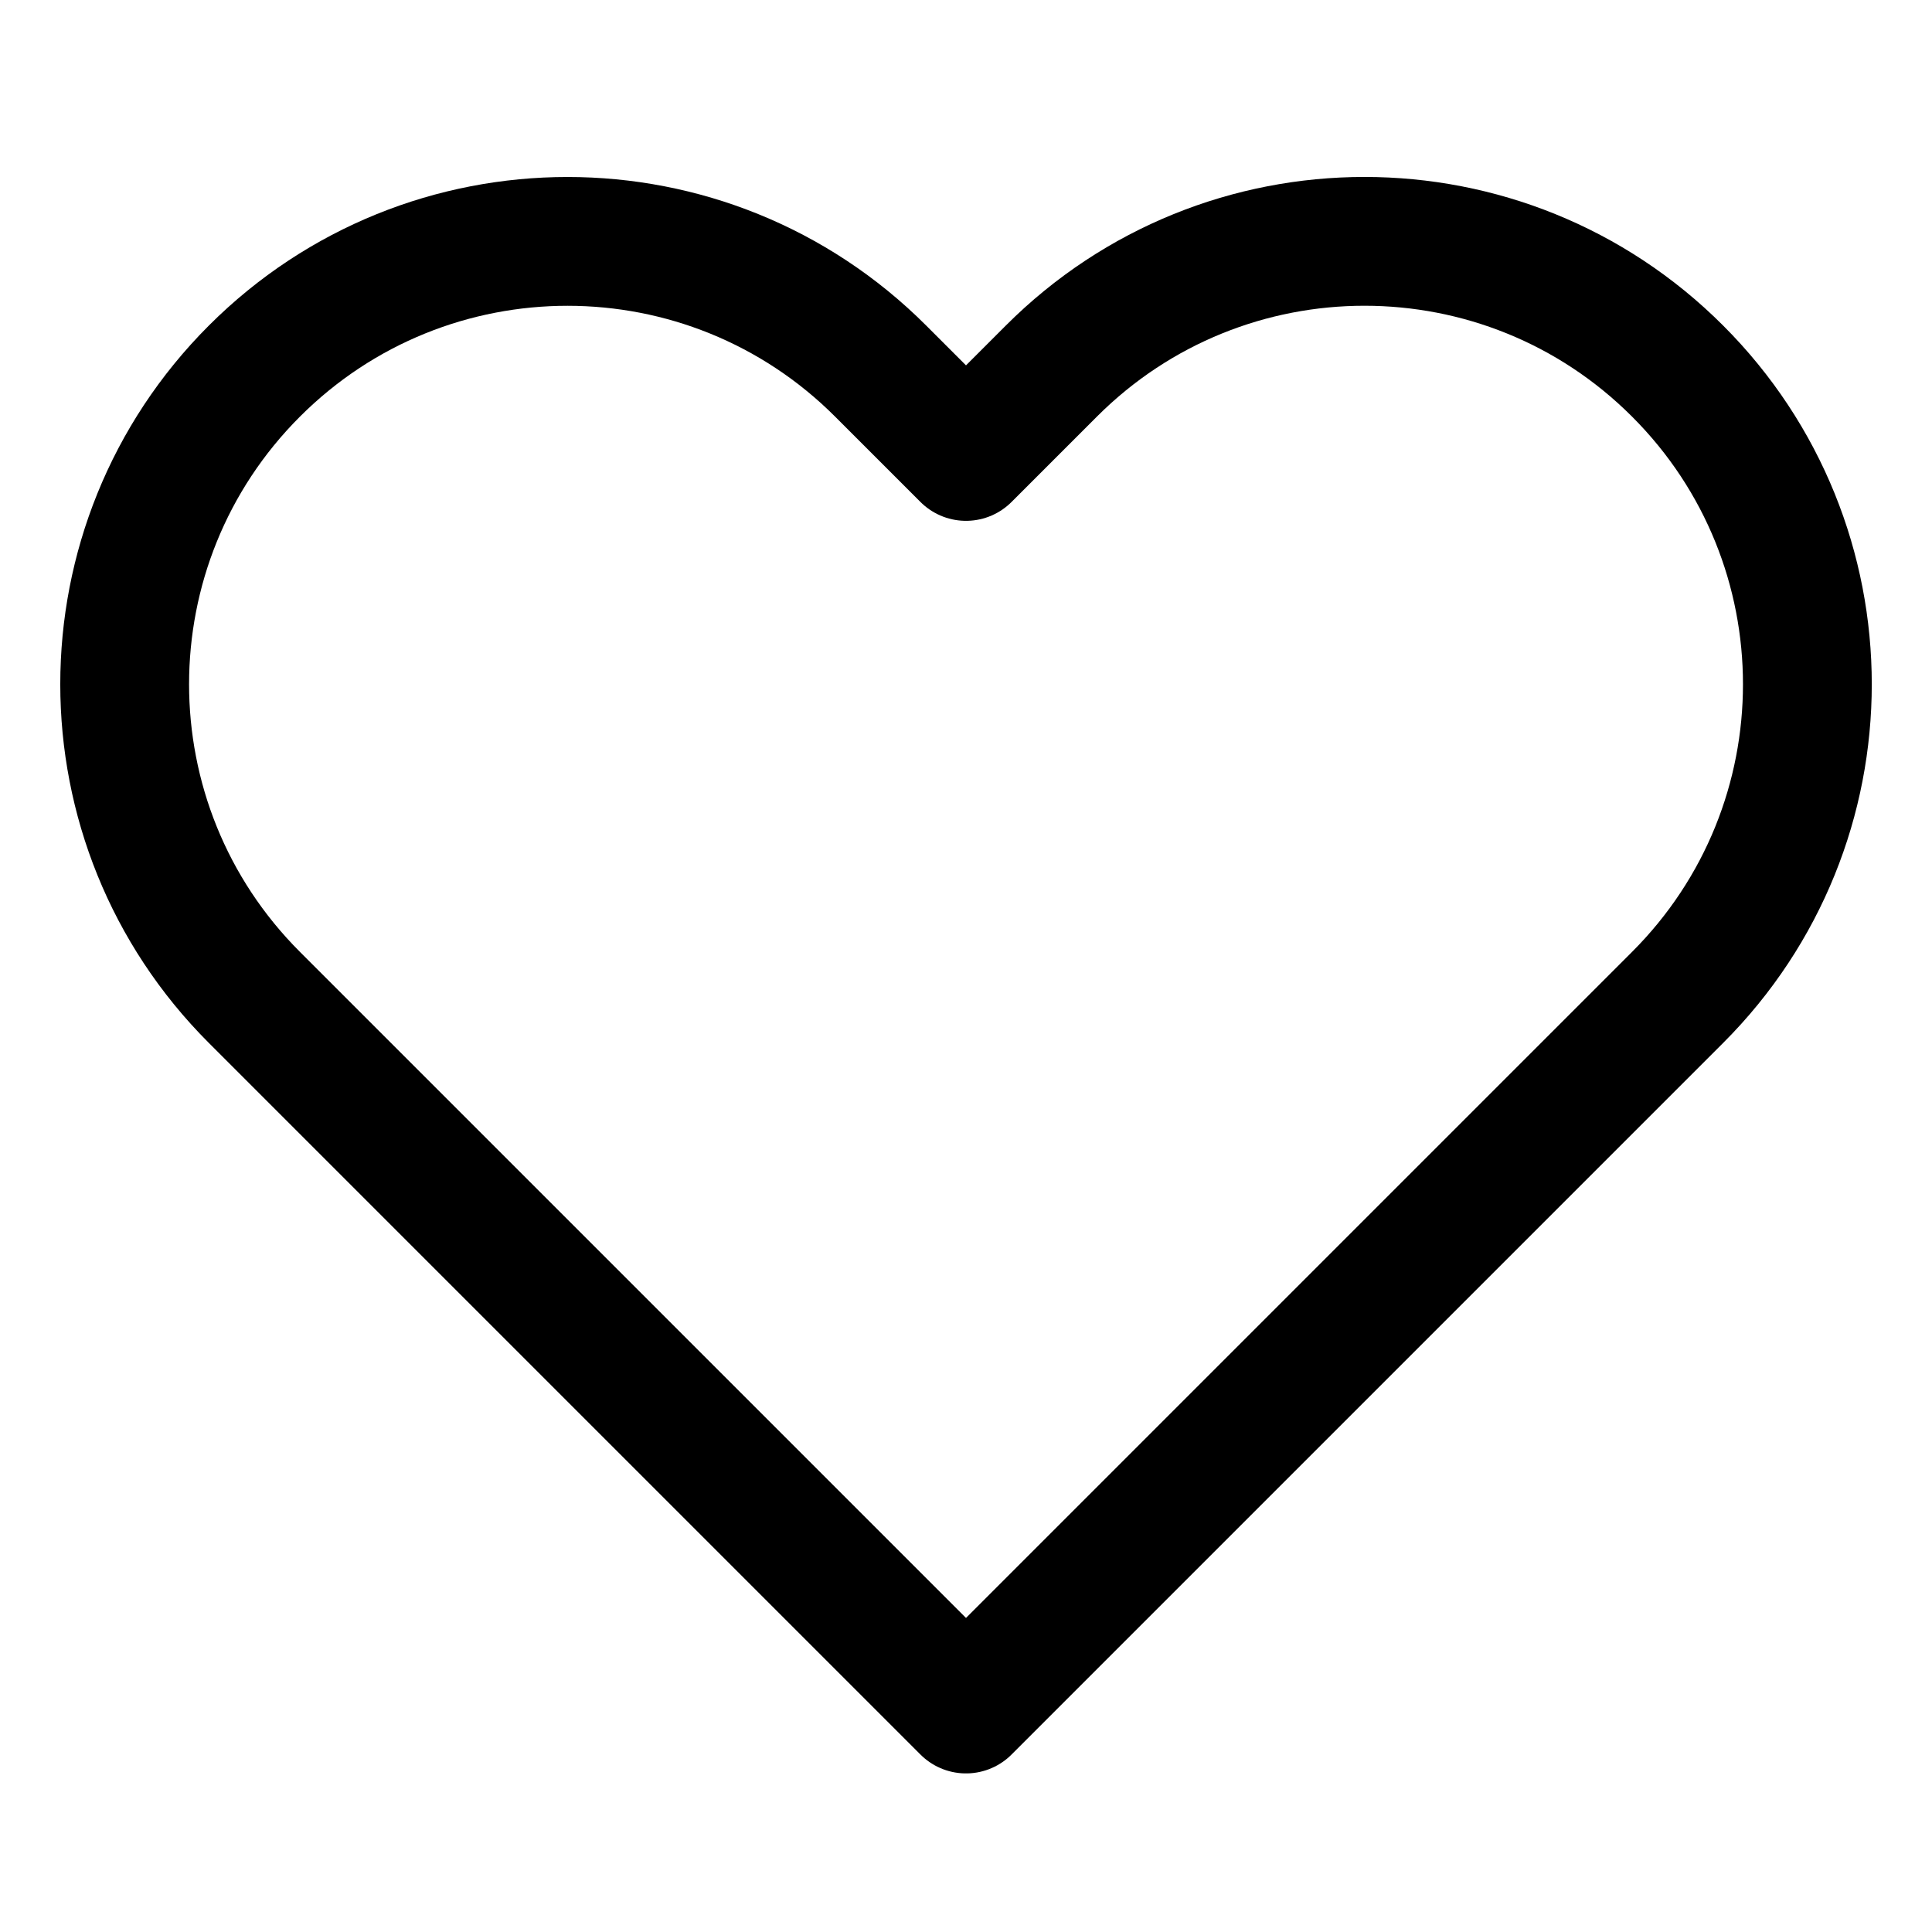
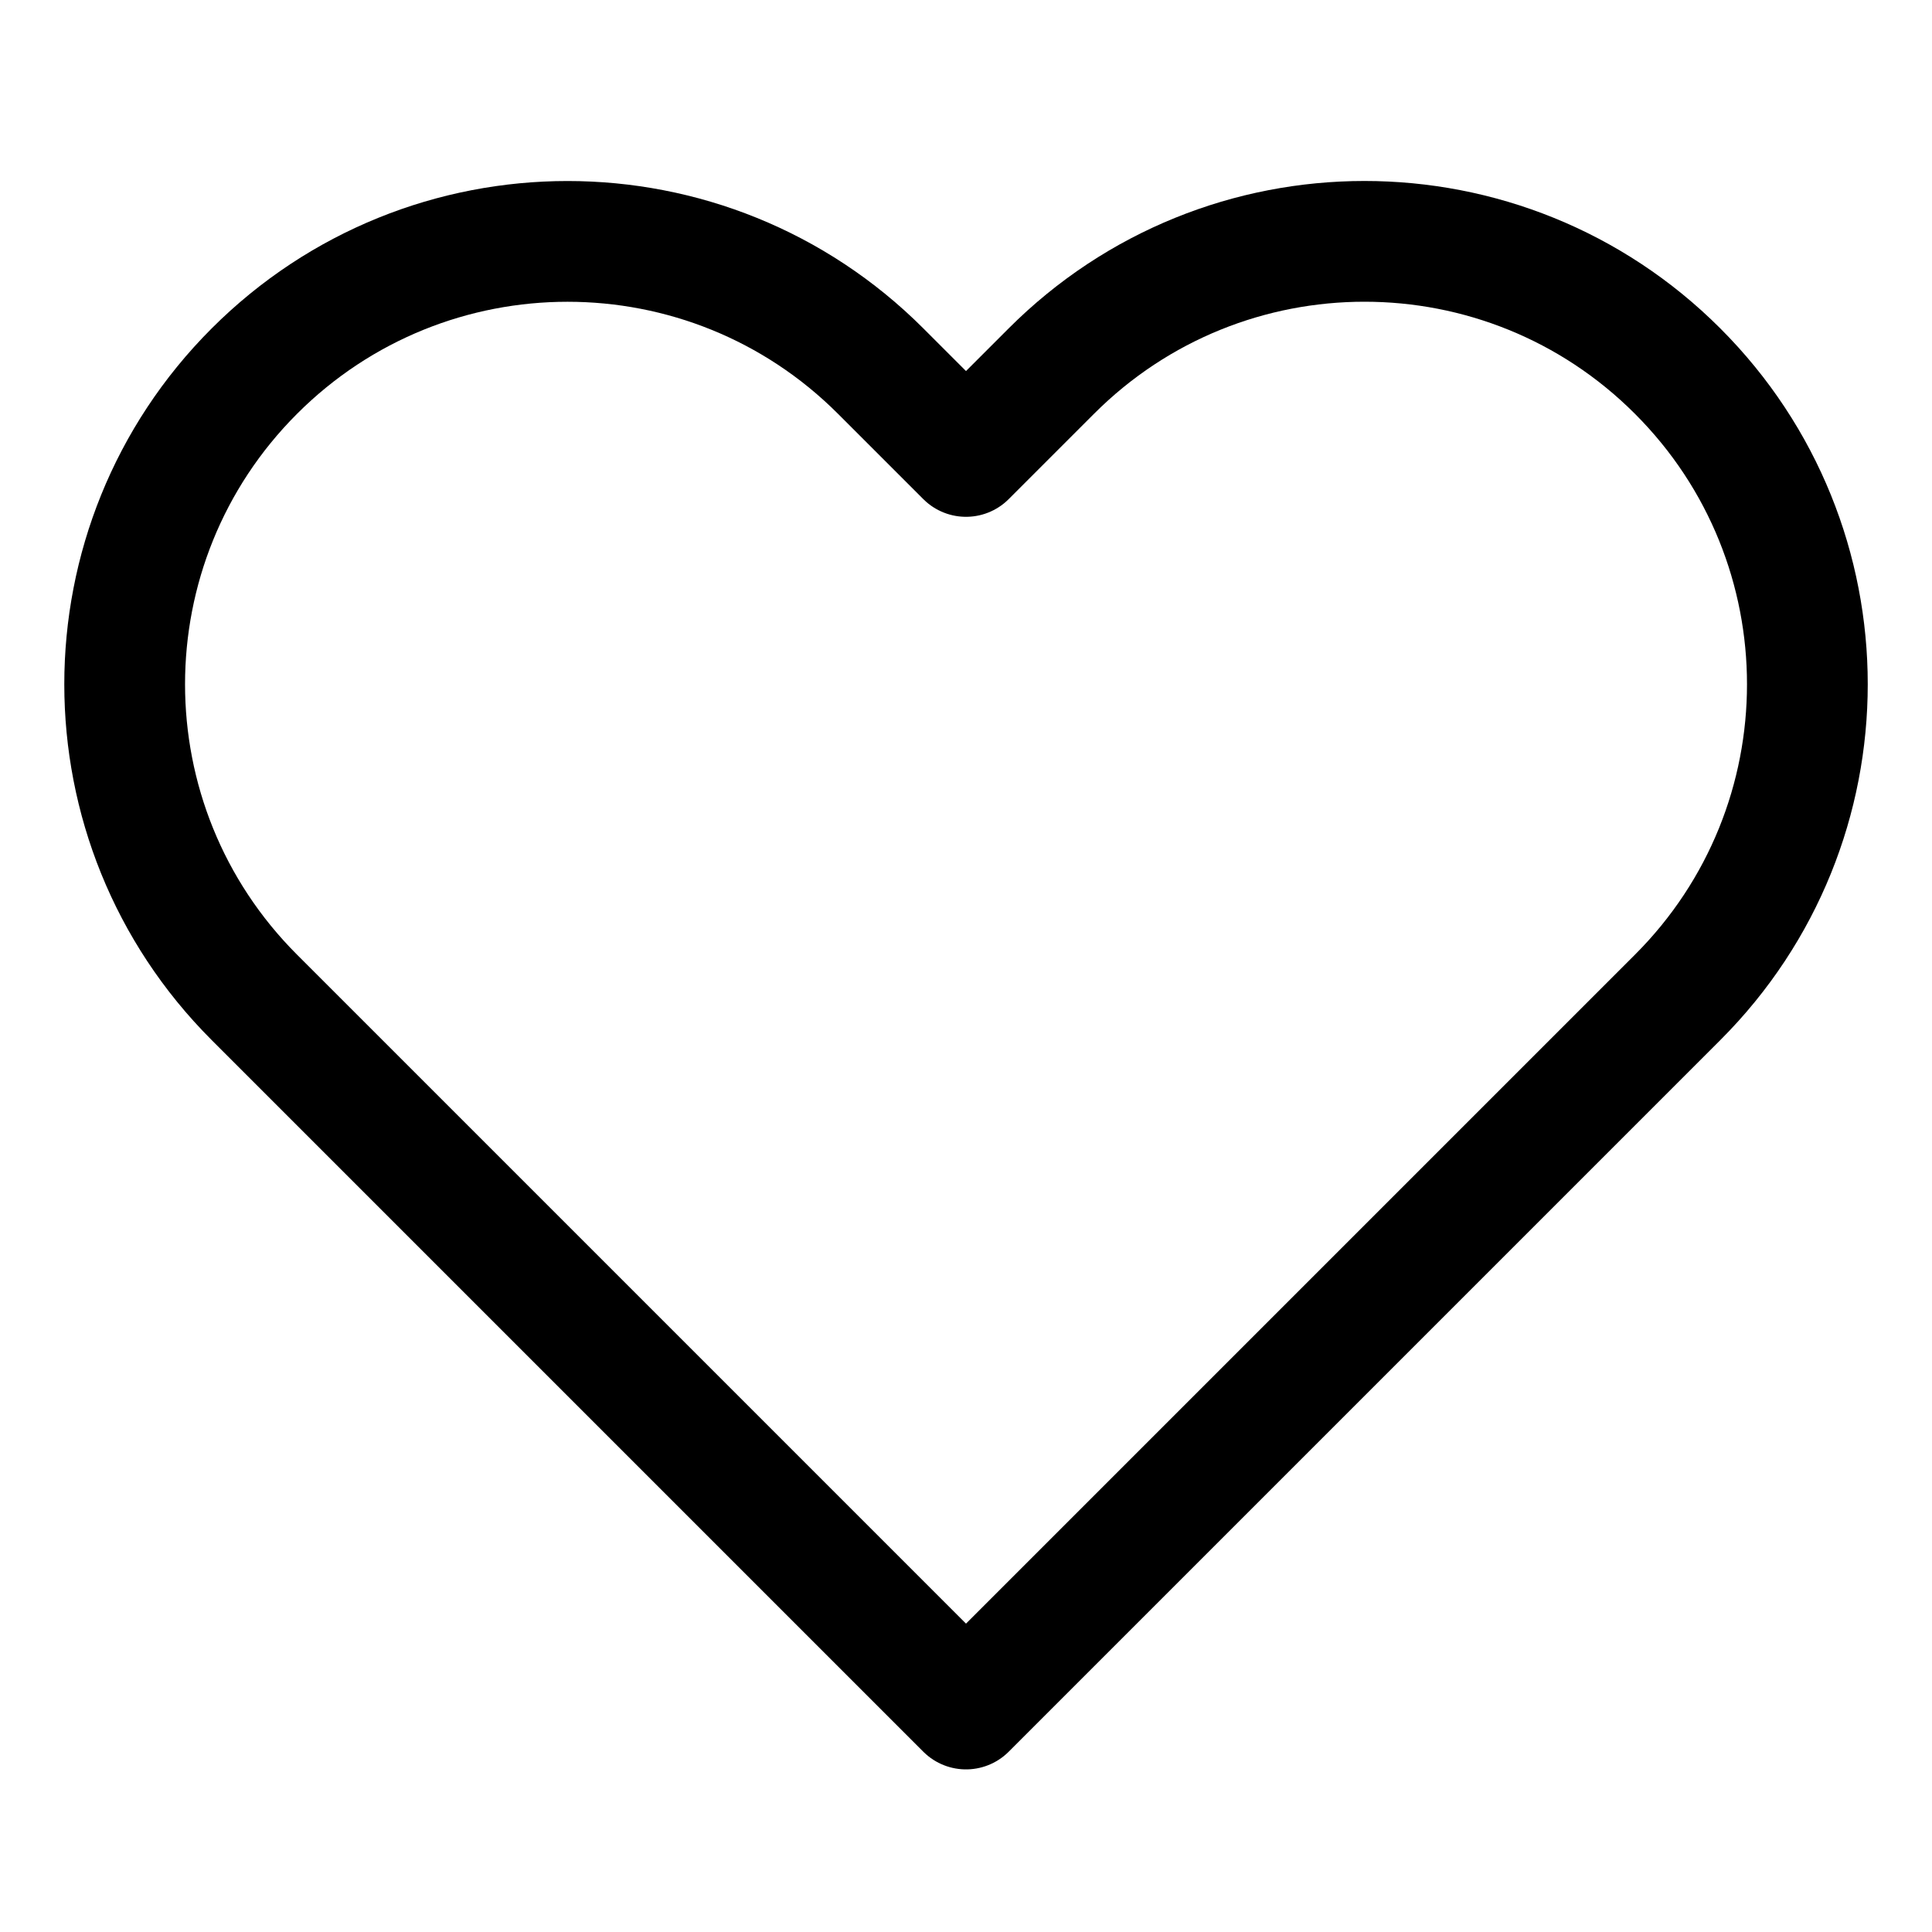
<svg xmlns="http://www.w3.org/2000/svg" width="24" height="24" viewBox="0 0 24 24" fill="none">
-   <path d="M20.84 4.61a5.5 5.5 0 0 0-7.78 0L12 5.67l-1.06-1.06a5.5 5.5 0 0 0-7.78 7.78l1.06 1.06L12 21.23l7.78-7.78 1.06-1.06a5.5 5.5 0 0 0 0-7.78Z" fill="none" stroke="#000" stroke-width="1.6" stroke-linecap="round" stroke-linejoin="round" />
+   <path d="M20.84 4.61a5.5 5.5 0 0 0-7.78 0L12 5.67l-1.06-1.06a5.5 5.5 0 0 0-7.78 7.78l1.06 1.06L12 21.23l7.78-7.78 1.06-1.06a5.5 5.5 0 0 0 0-7.78Z" fill="none" stroke="#000" stroke-width="1.5" stroke-linecap="round" stroke-linejoin="round" />
</svg>
